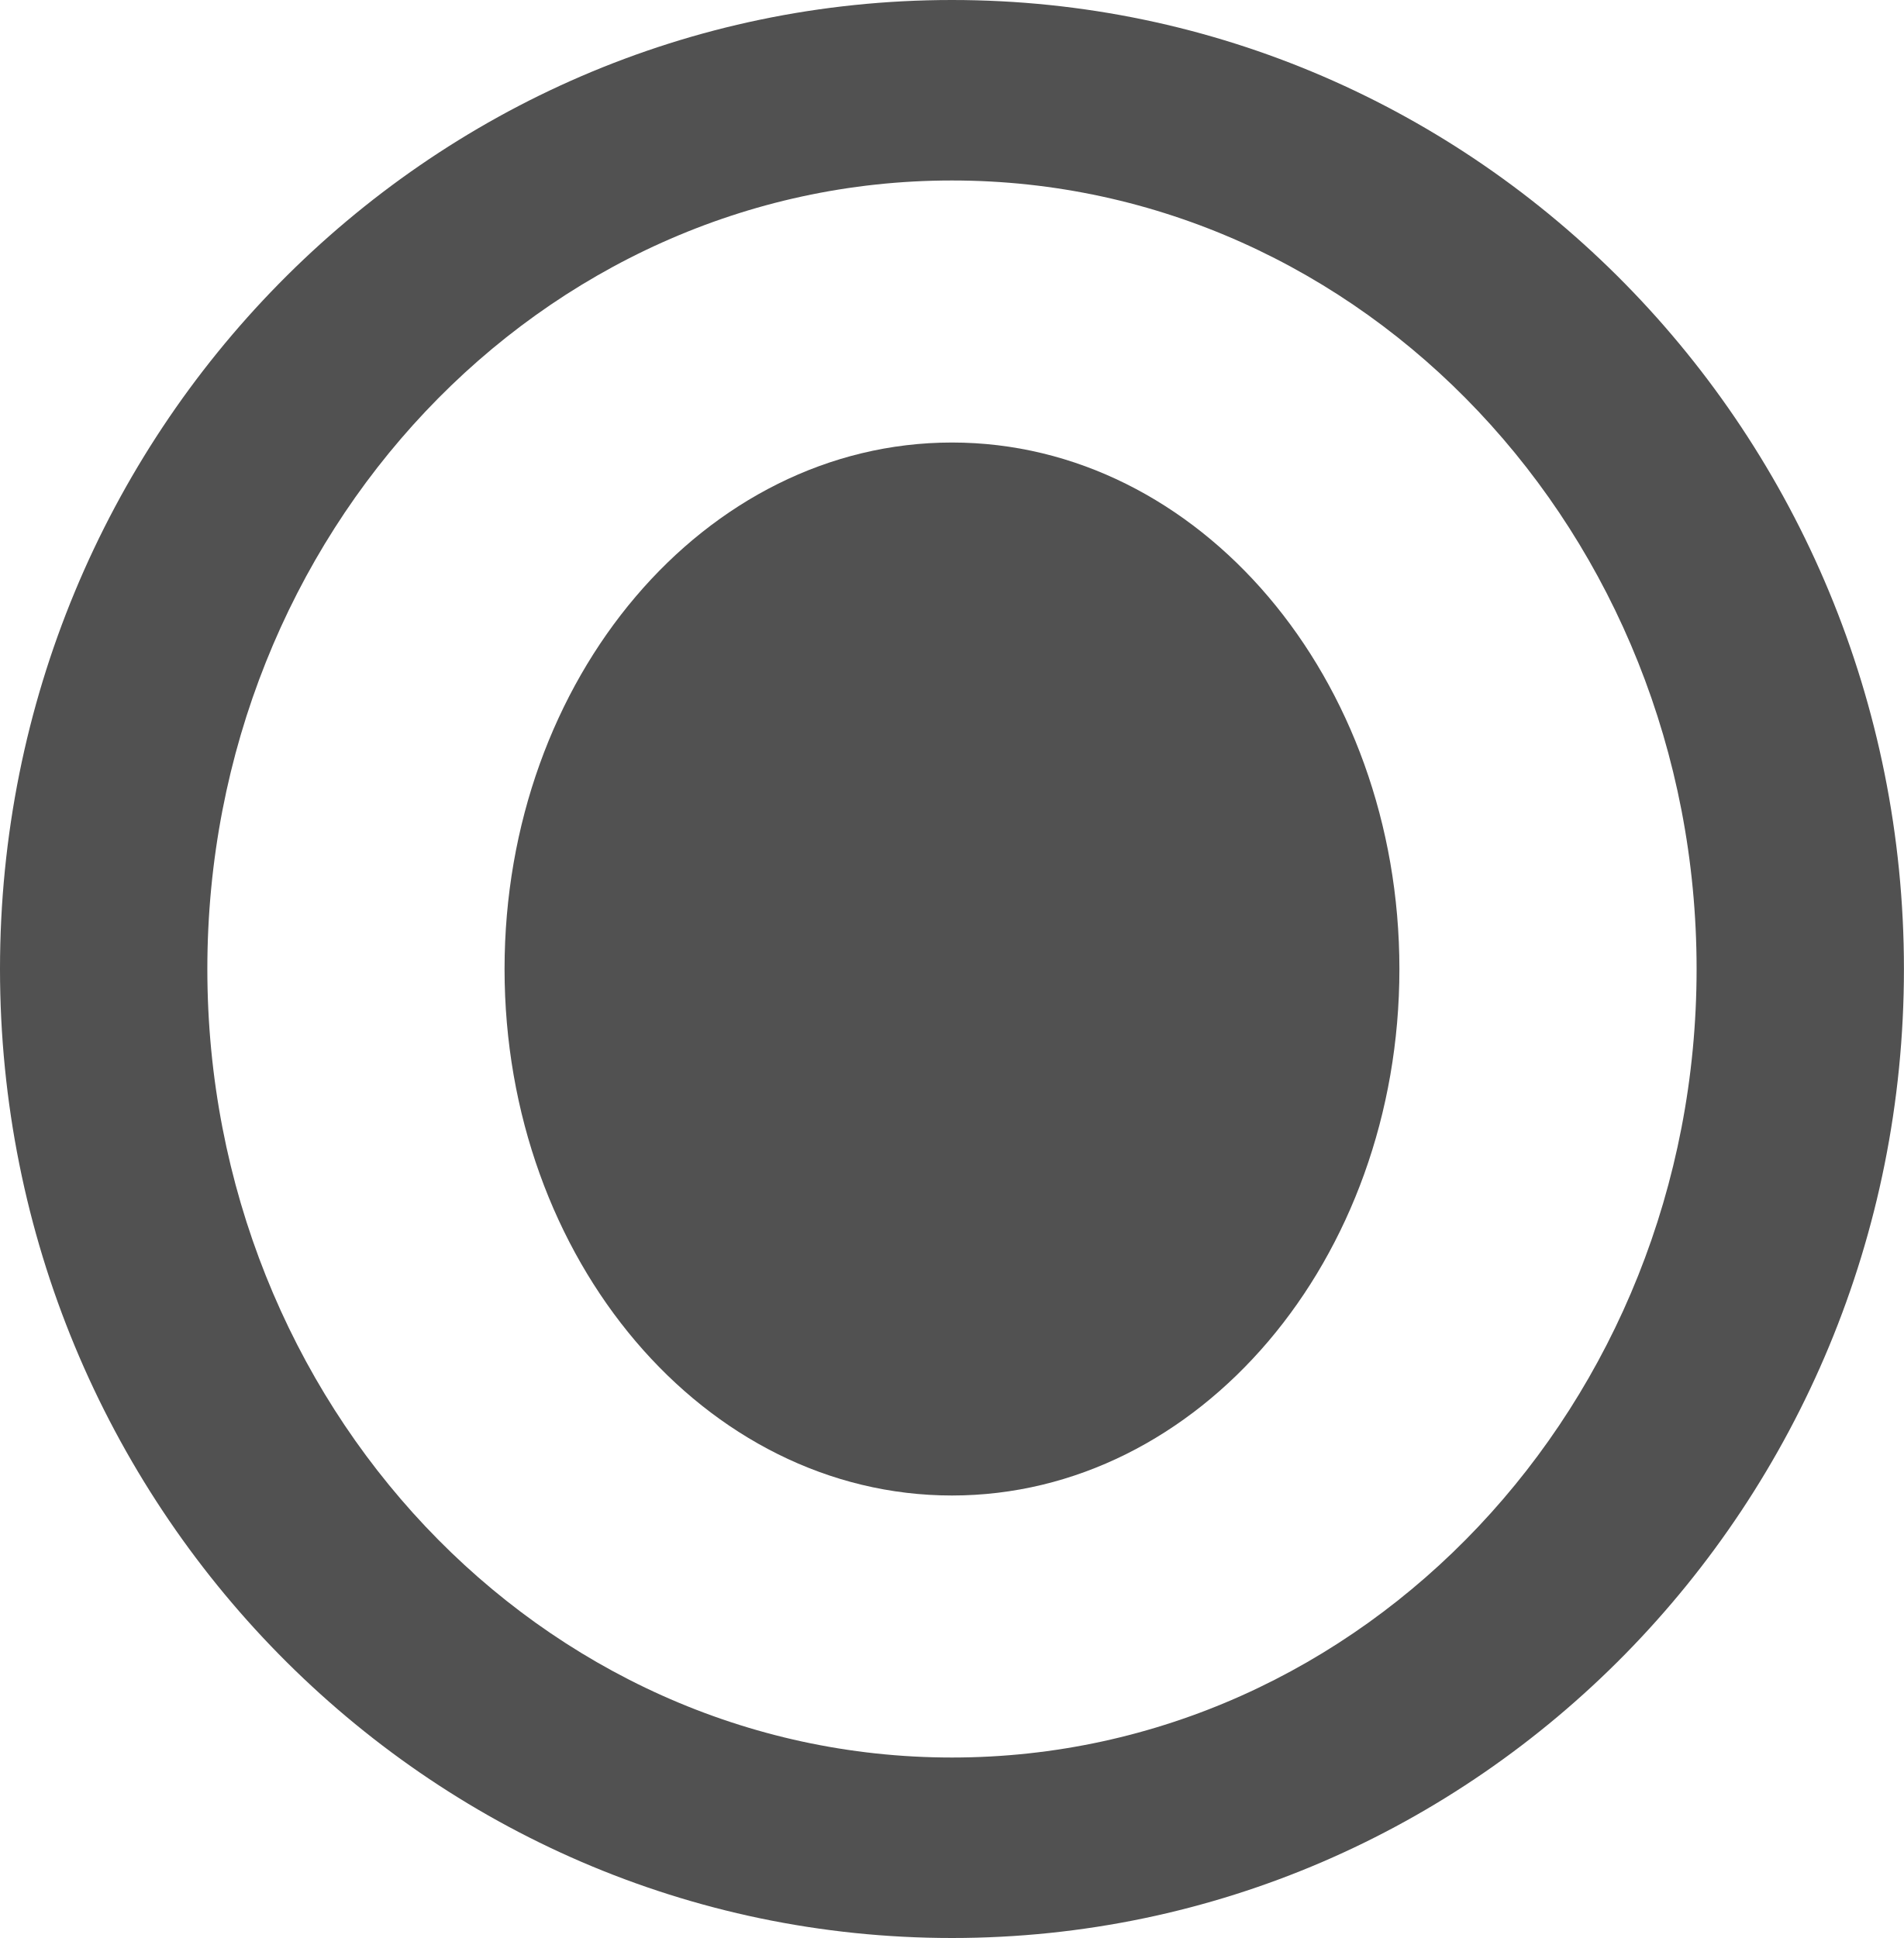
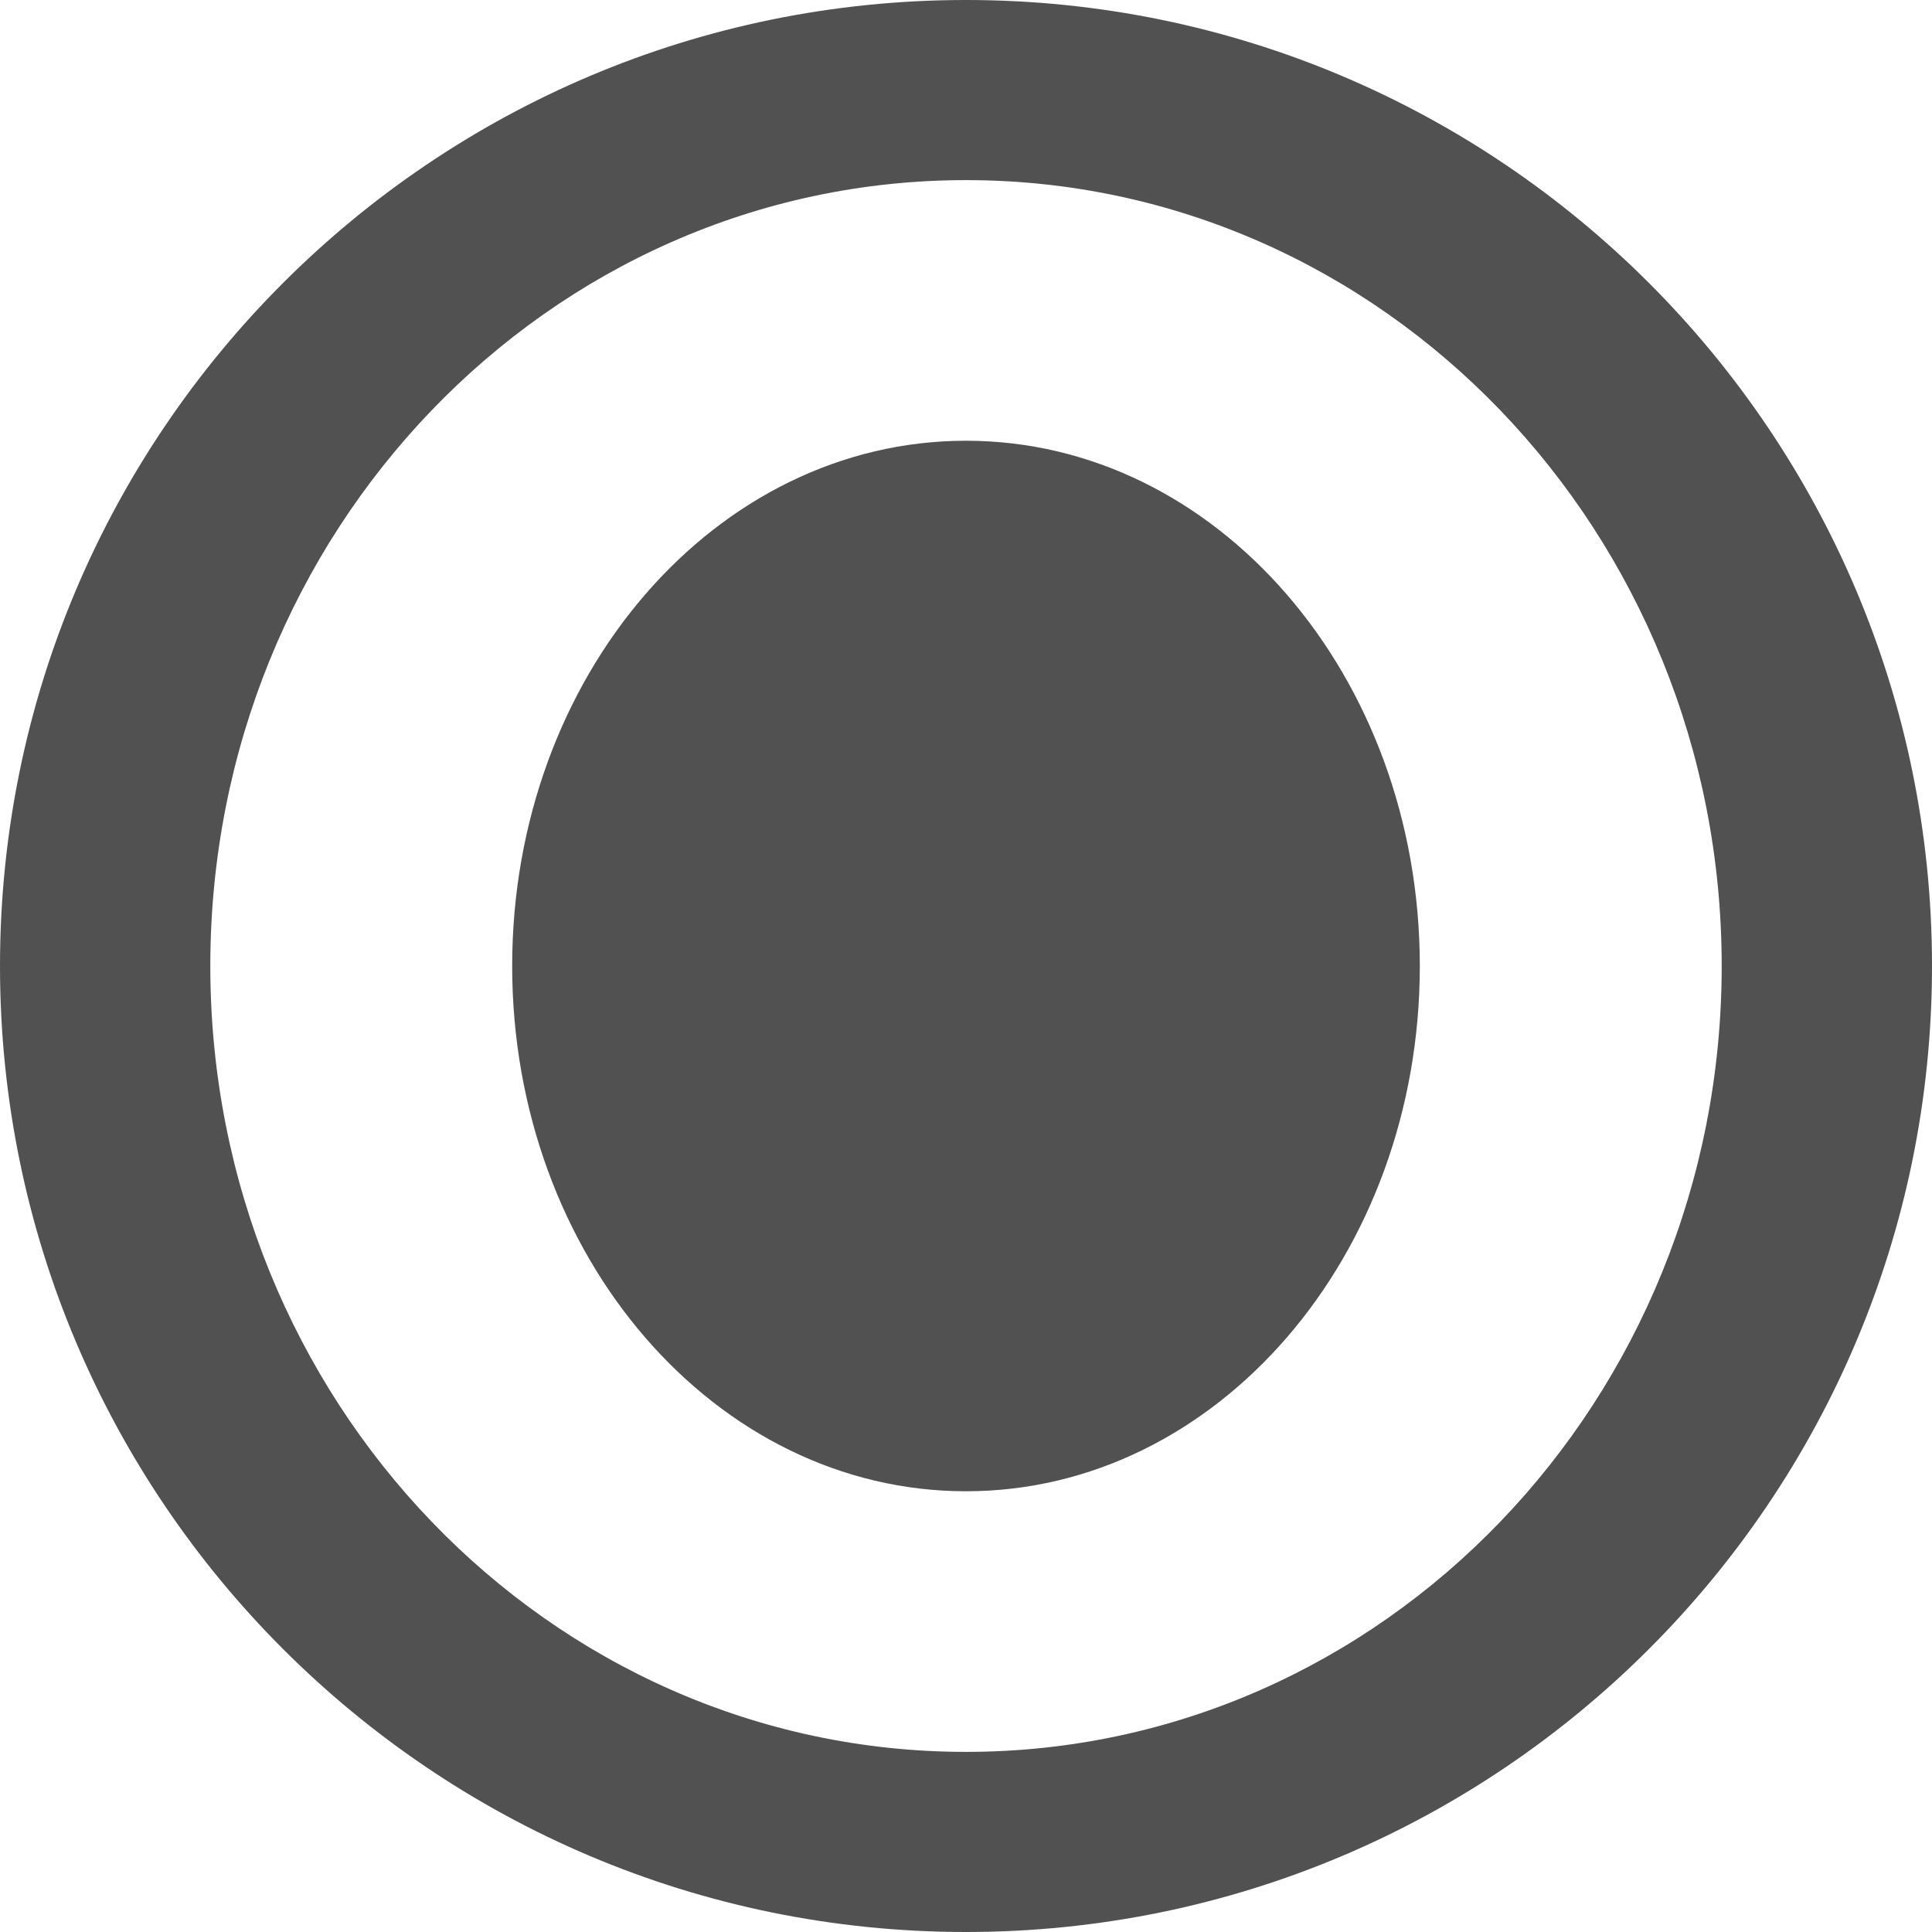
- <svg xmlns="http://www.w3.org/2000/svg" viewBox="-4181 7848 96.5 98.232">
-   <defs>
-     <style>
-       .cls-1 {
-         fill: #515151;
-       }
-     </style>
-   </defs>
-   <g id="newfavicon" transform="translate(-4181 7848)">
-     <path id="Path_422" data-name="Path 422" class="cls-1" d="M22.678,0C35.2,0,45.355,11.948,45.355,26.686S35.2,53.373,22.678,53.373,0,41.425,0,26.686,10.153,0,22.678,0Z" transform="translate(25.573 22.43)" />
-     <path id="Path_423" data-name="Path 423" class="cls-1" d="M48.25,0C21.6,0,0,21.99,0,49.116S21.6,98.232,48.25,98.232,96.5,76.242,96.5,49.116,74.9,0,48.25,0Zm0,89.084c-20.843,0-37.741-17.907-37.741-39.968S27.407,9.148,48.25,9.148,85.991,27.055,85.991,49.116,69.093,89.084,48.25,89.084Z" />
-   </g>
+ <svg xmlns="http://www.w3.org/2000/svg" version="1.1" id="Layer_1" x="0px" y="0px" viewBox="0 0 192 192" style="enable-background:new 0 0 192 192;" xml:space="preserve">
+   <style type="text/css">
+ 	.st0{fill:#515151;}
+ </style>
+   <ellipse class="st0" cx="96" cy="96" rx="45.1" ry="52.2" />
+   <path class="st0" d="M96,0C43,0,0,43,0,96s43,96,96,96s96-43,96-96S149,0,96,0z M96,174.1c-41.5,0-75.1-35-75.1-78.1  S54.5,17.9,96,17.9s75.1,35,75.1,78.1S137.5,174.1,96,174.1z" />
</svg>
